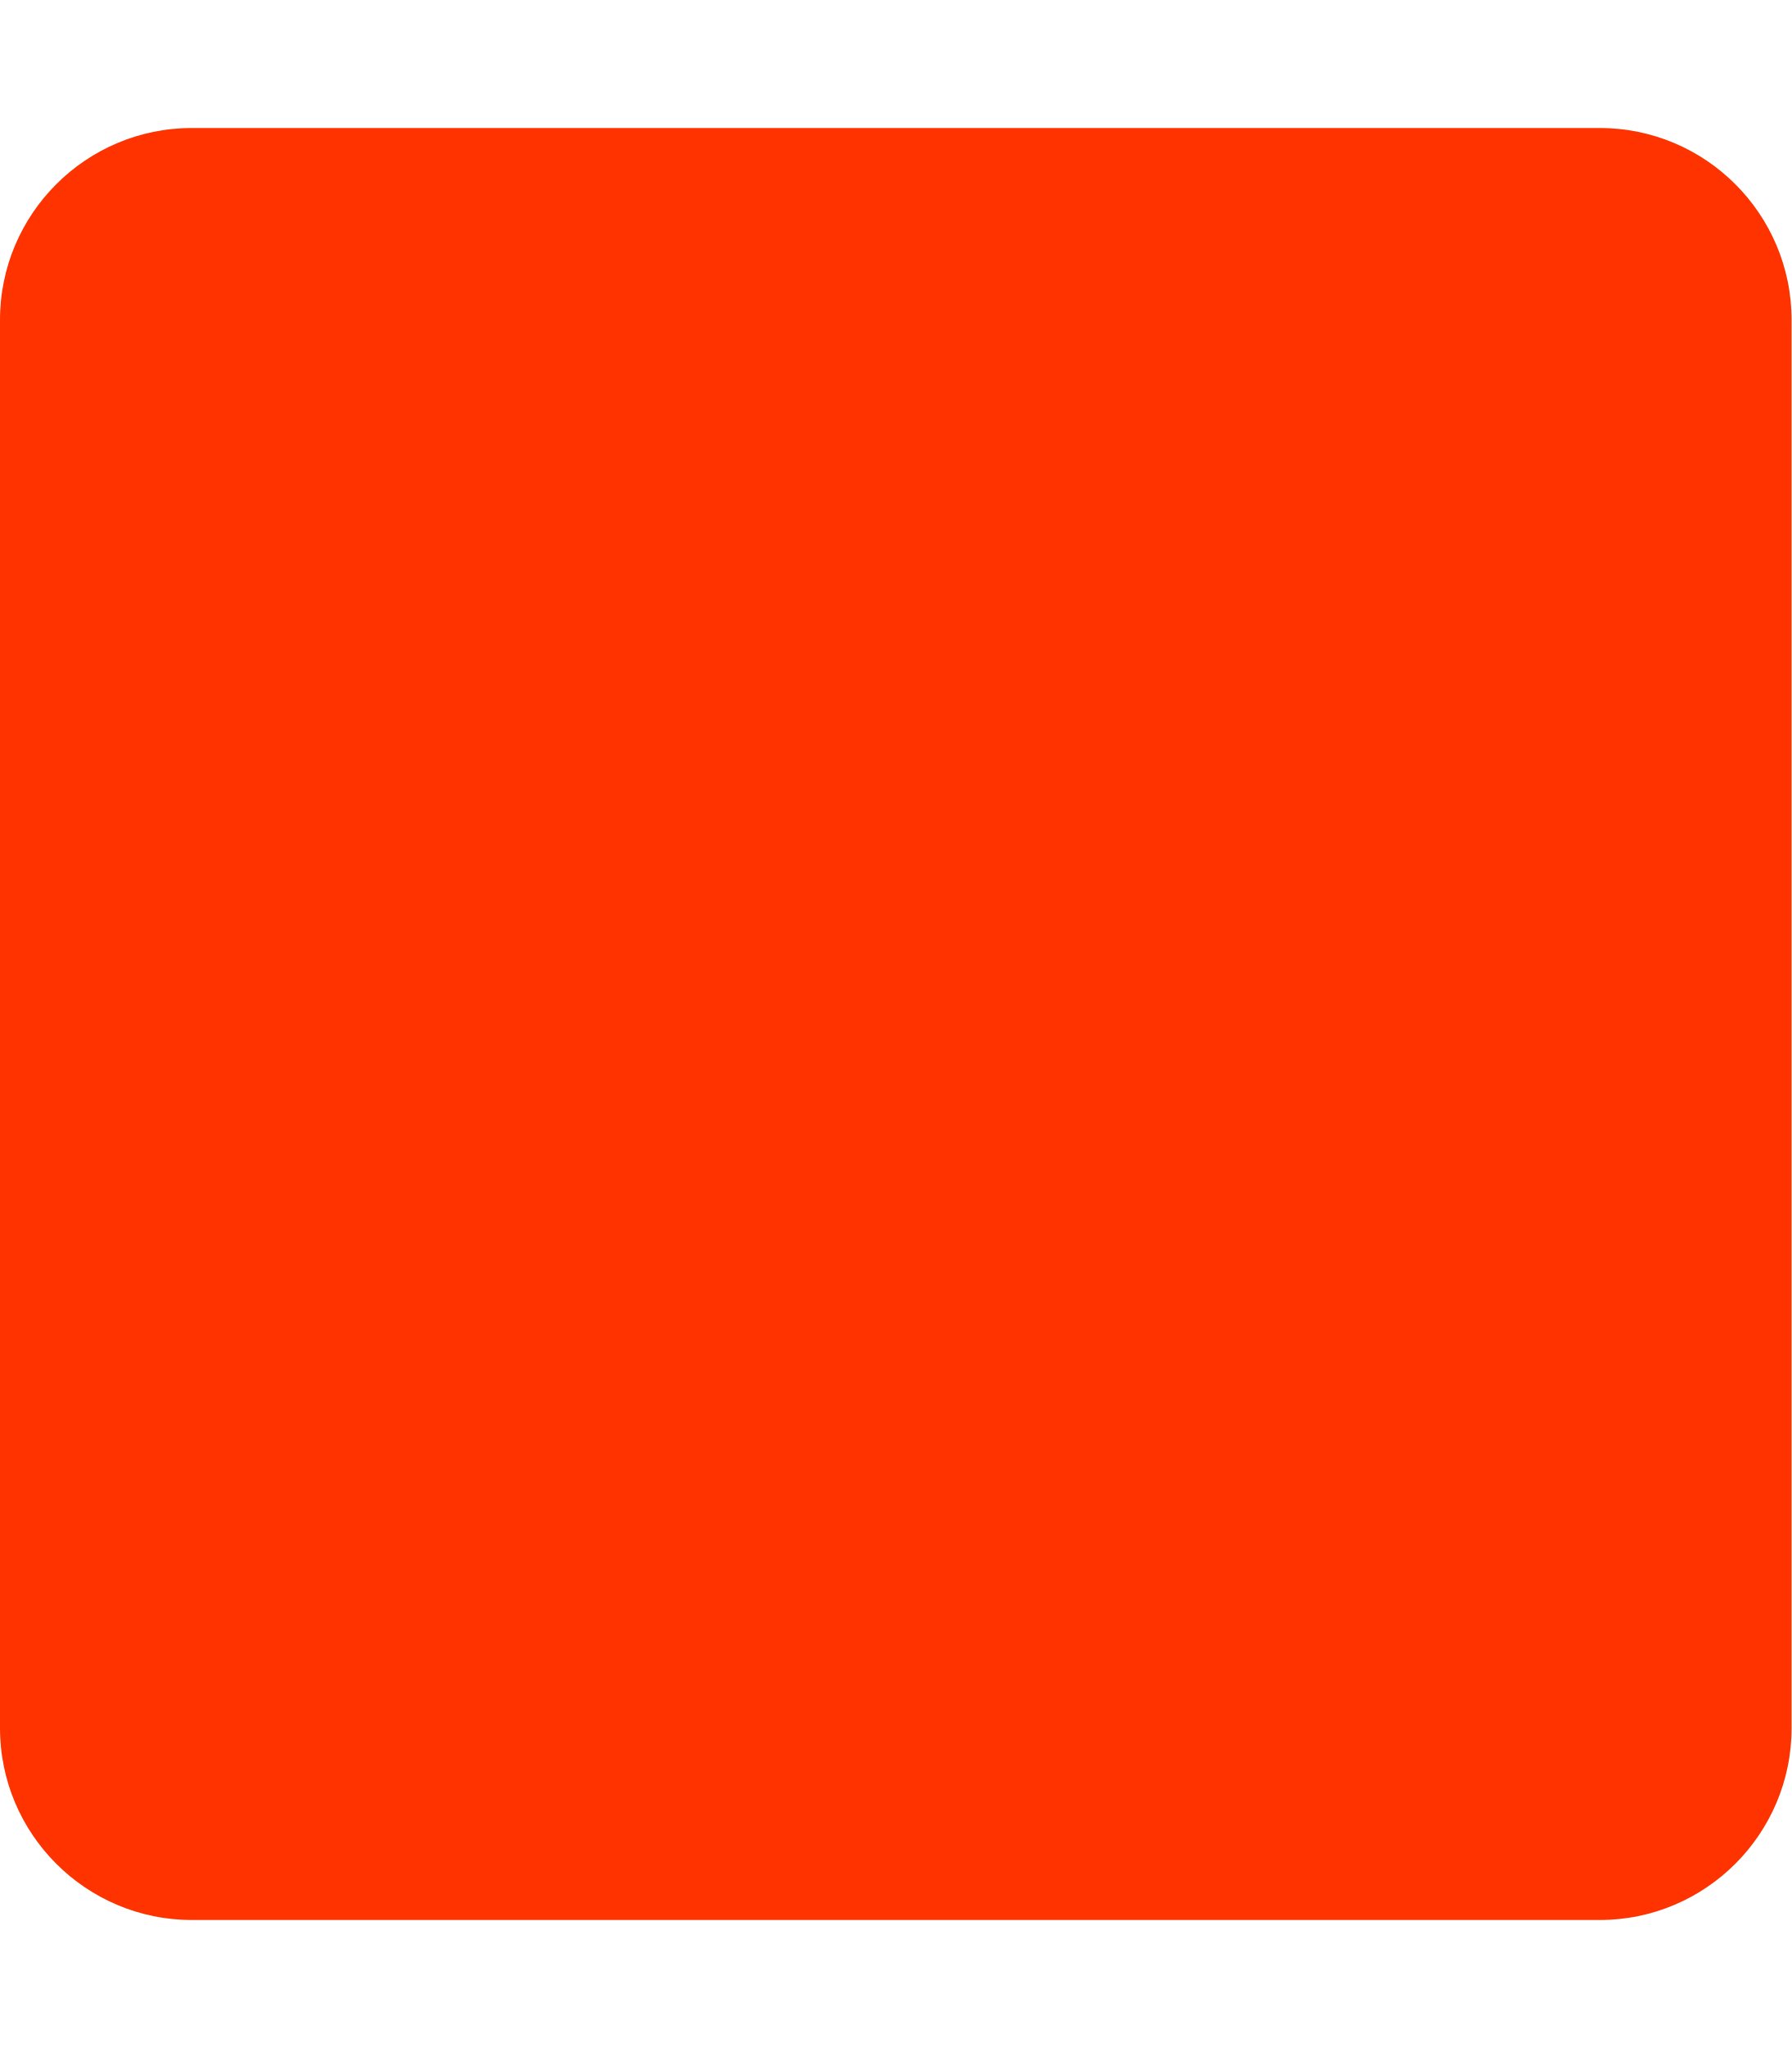
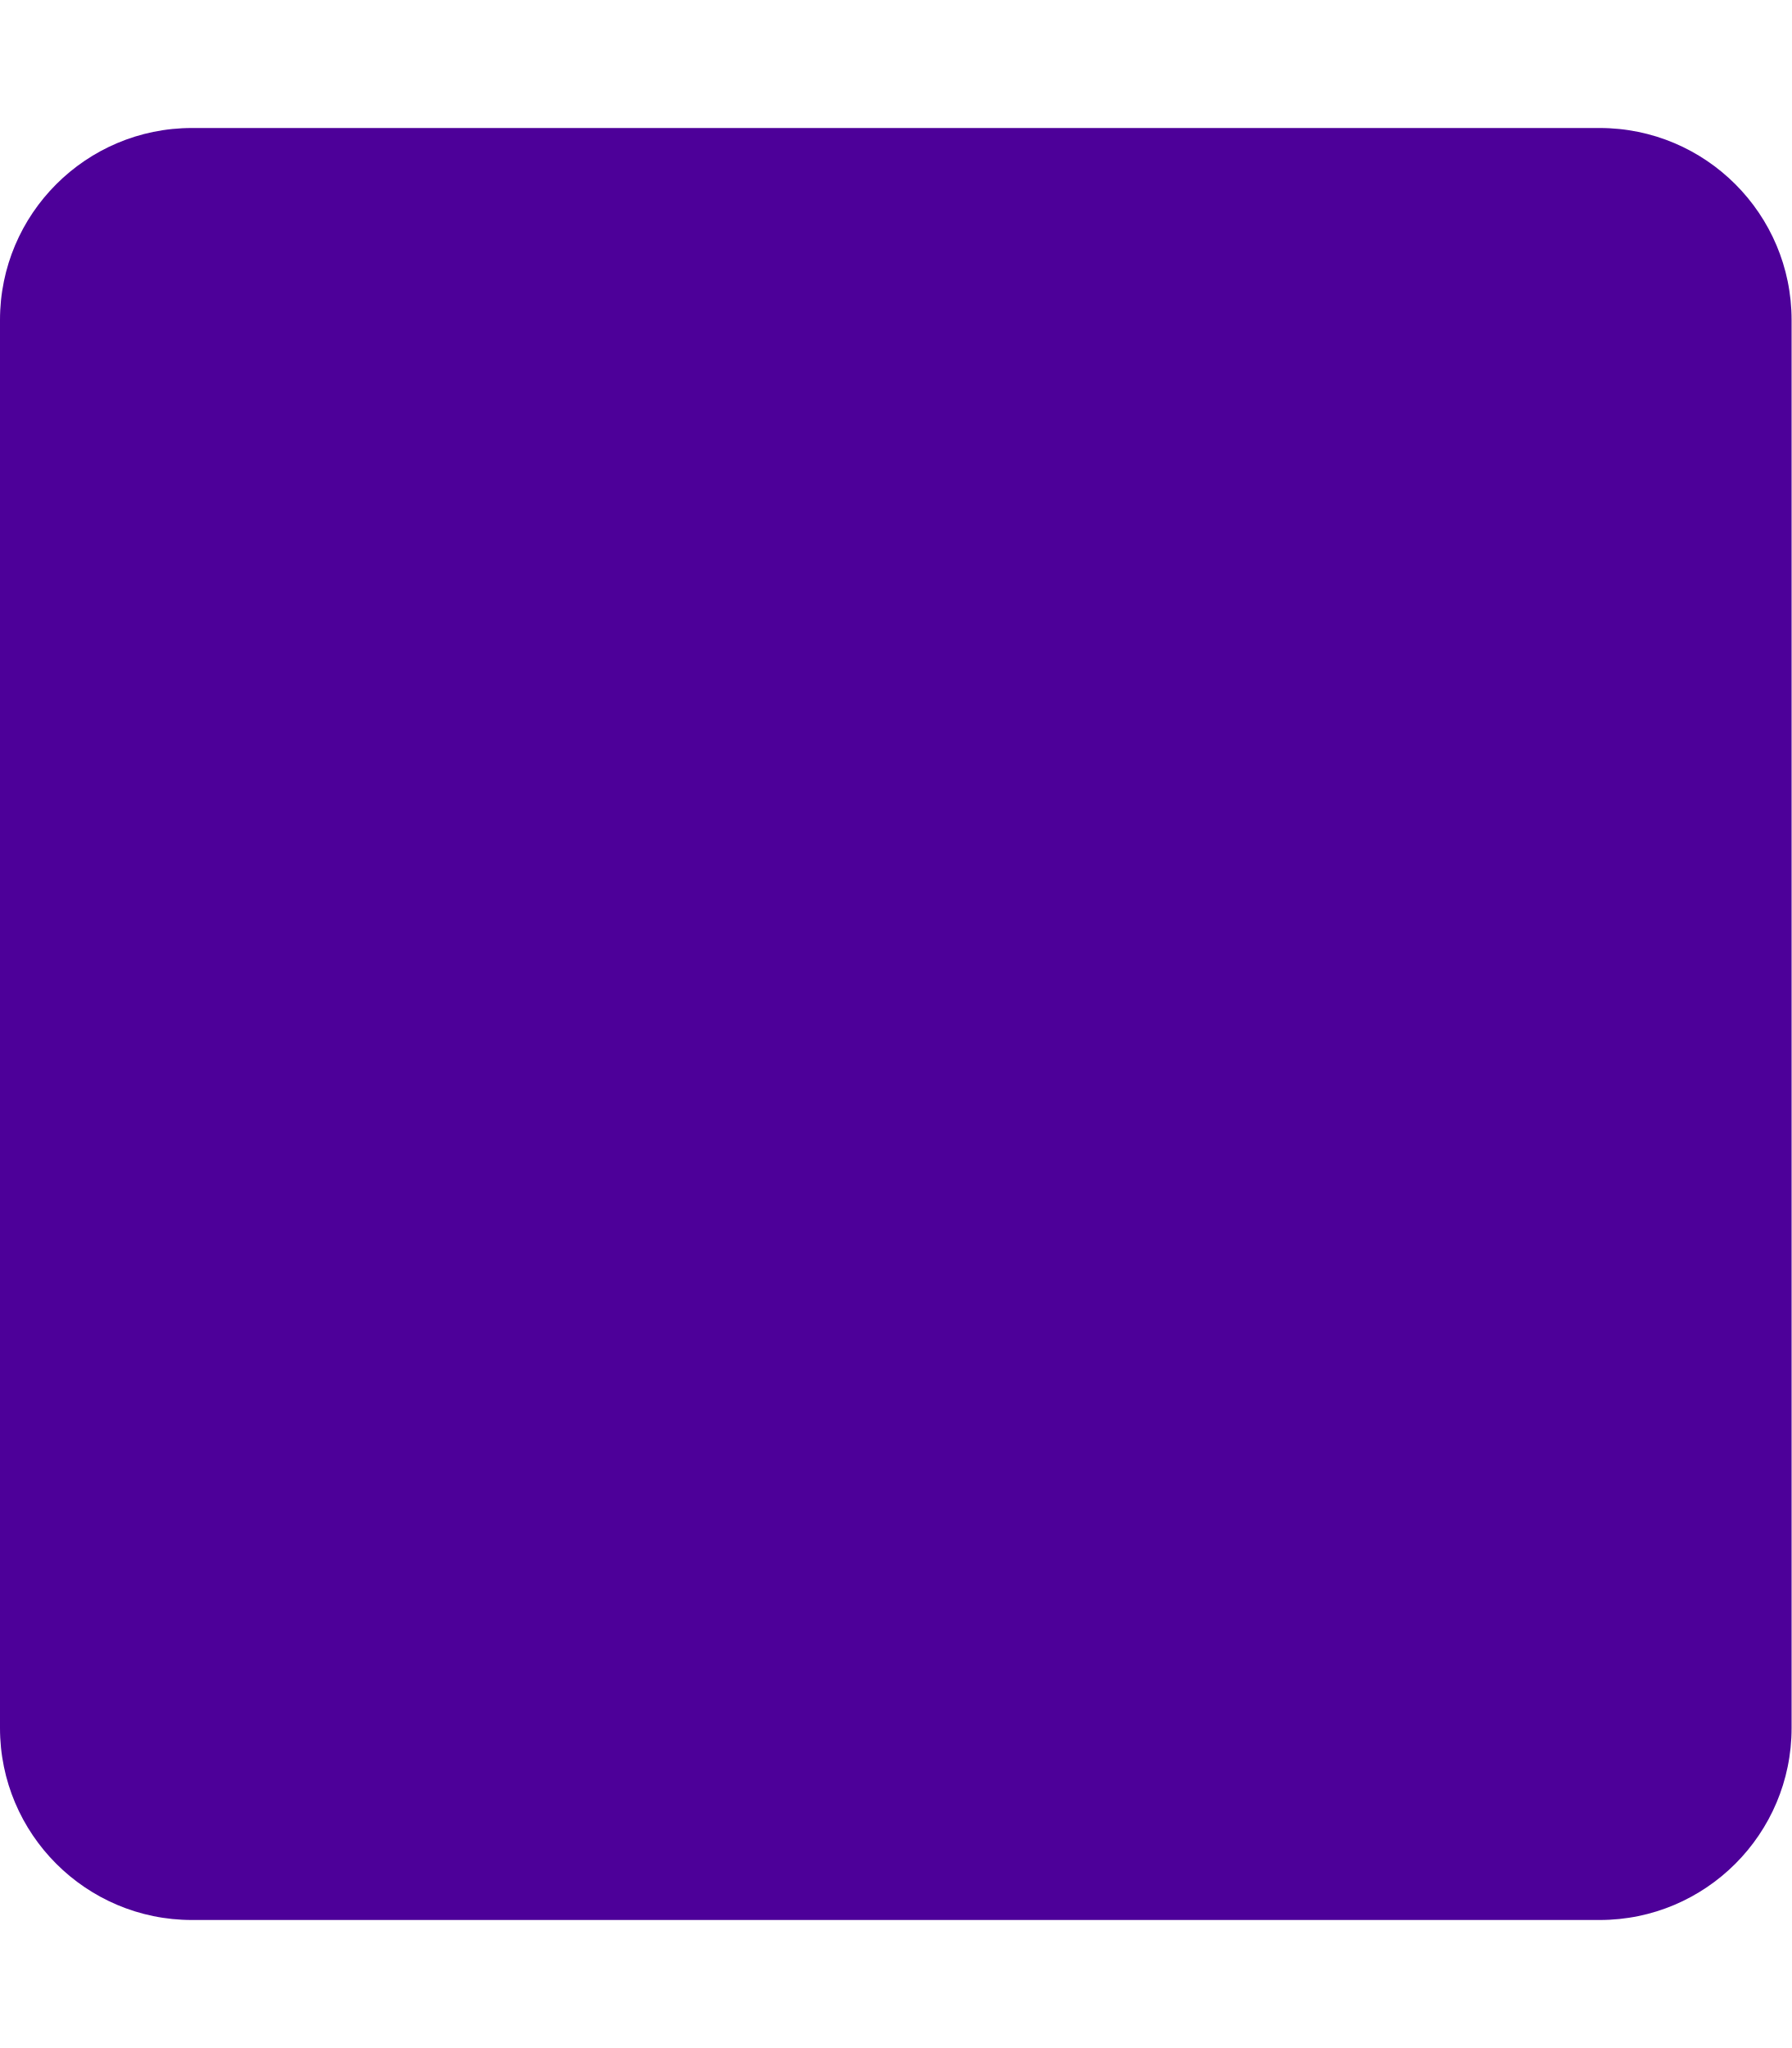
<svg xmlns="http://www.w3.org/2000/svg" aria-hidden="true" focusable="false" data-prefix="fas" data-icon="square" class="svg-inline--fa fa-square fa-w-14" role="img" viewBox="0 0 448 512">
-   <path fill="#ff3300" d="M400 32H48C21.5 32 0 53.5 0 80v352c0 26.5 21.5 48 48 48h352c26.5 0 48-21.5 48-48V80c0-26.5-21.5-48-48-48z" />
+   <path fill="#4d0099" d="M400 32H48C21.5 32 0 53.5 0 80v352c0 26.5 21.5 48 48 48h352c26.5 0 48-21.5 48-48V80c0-26.5-21.5-48-48-48z" />
</svg>
